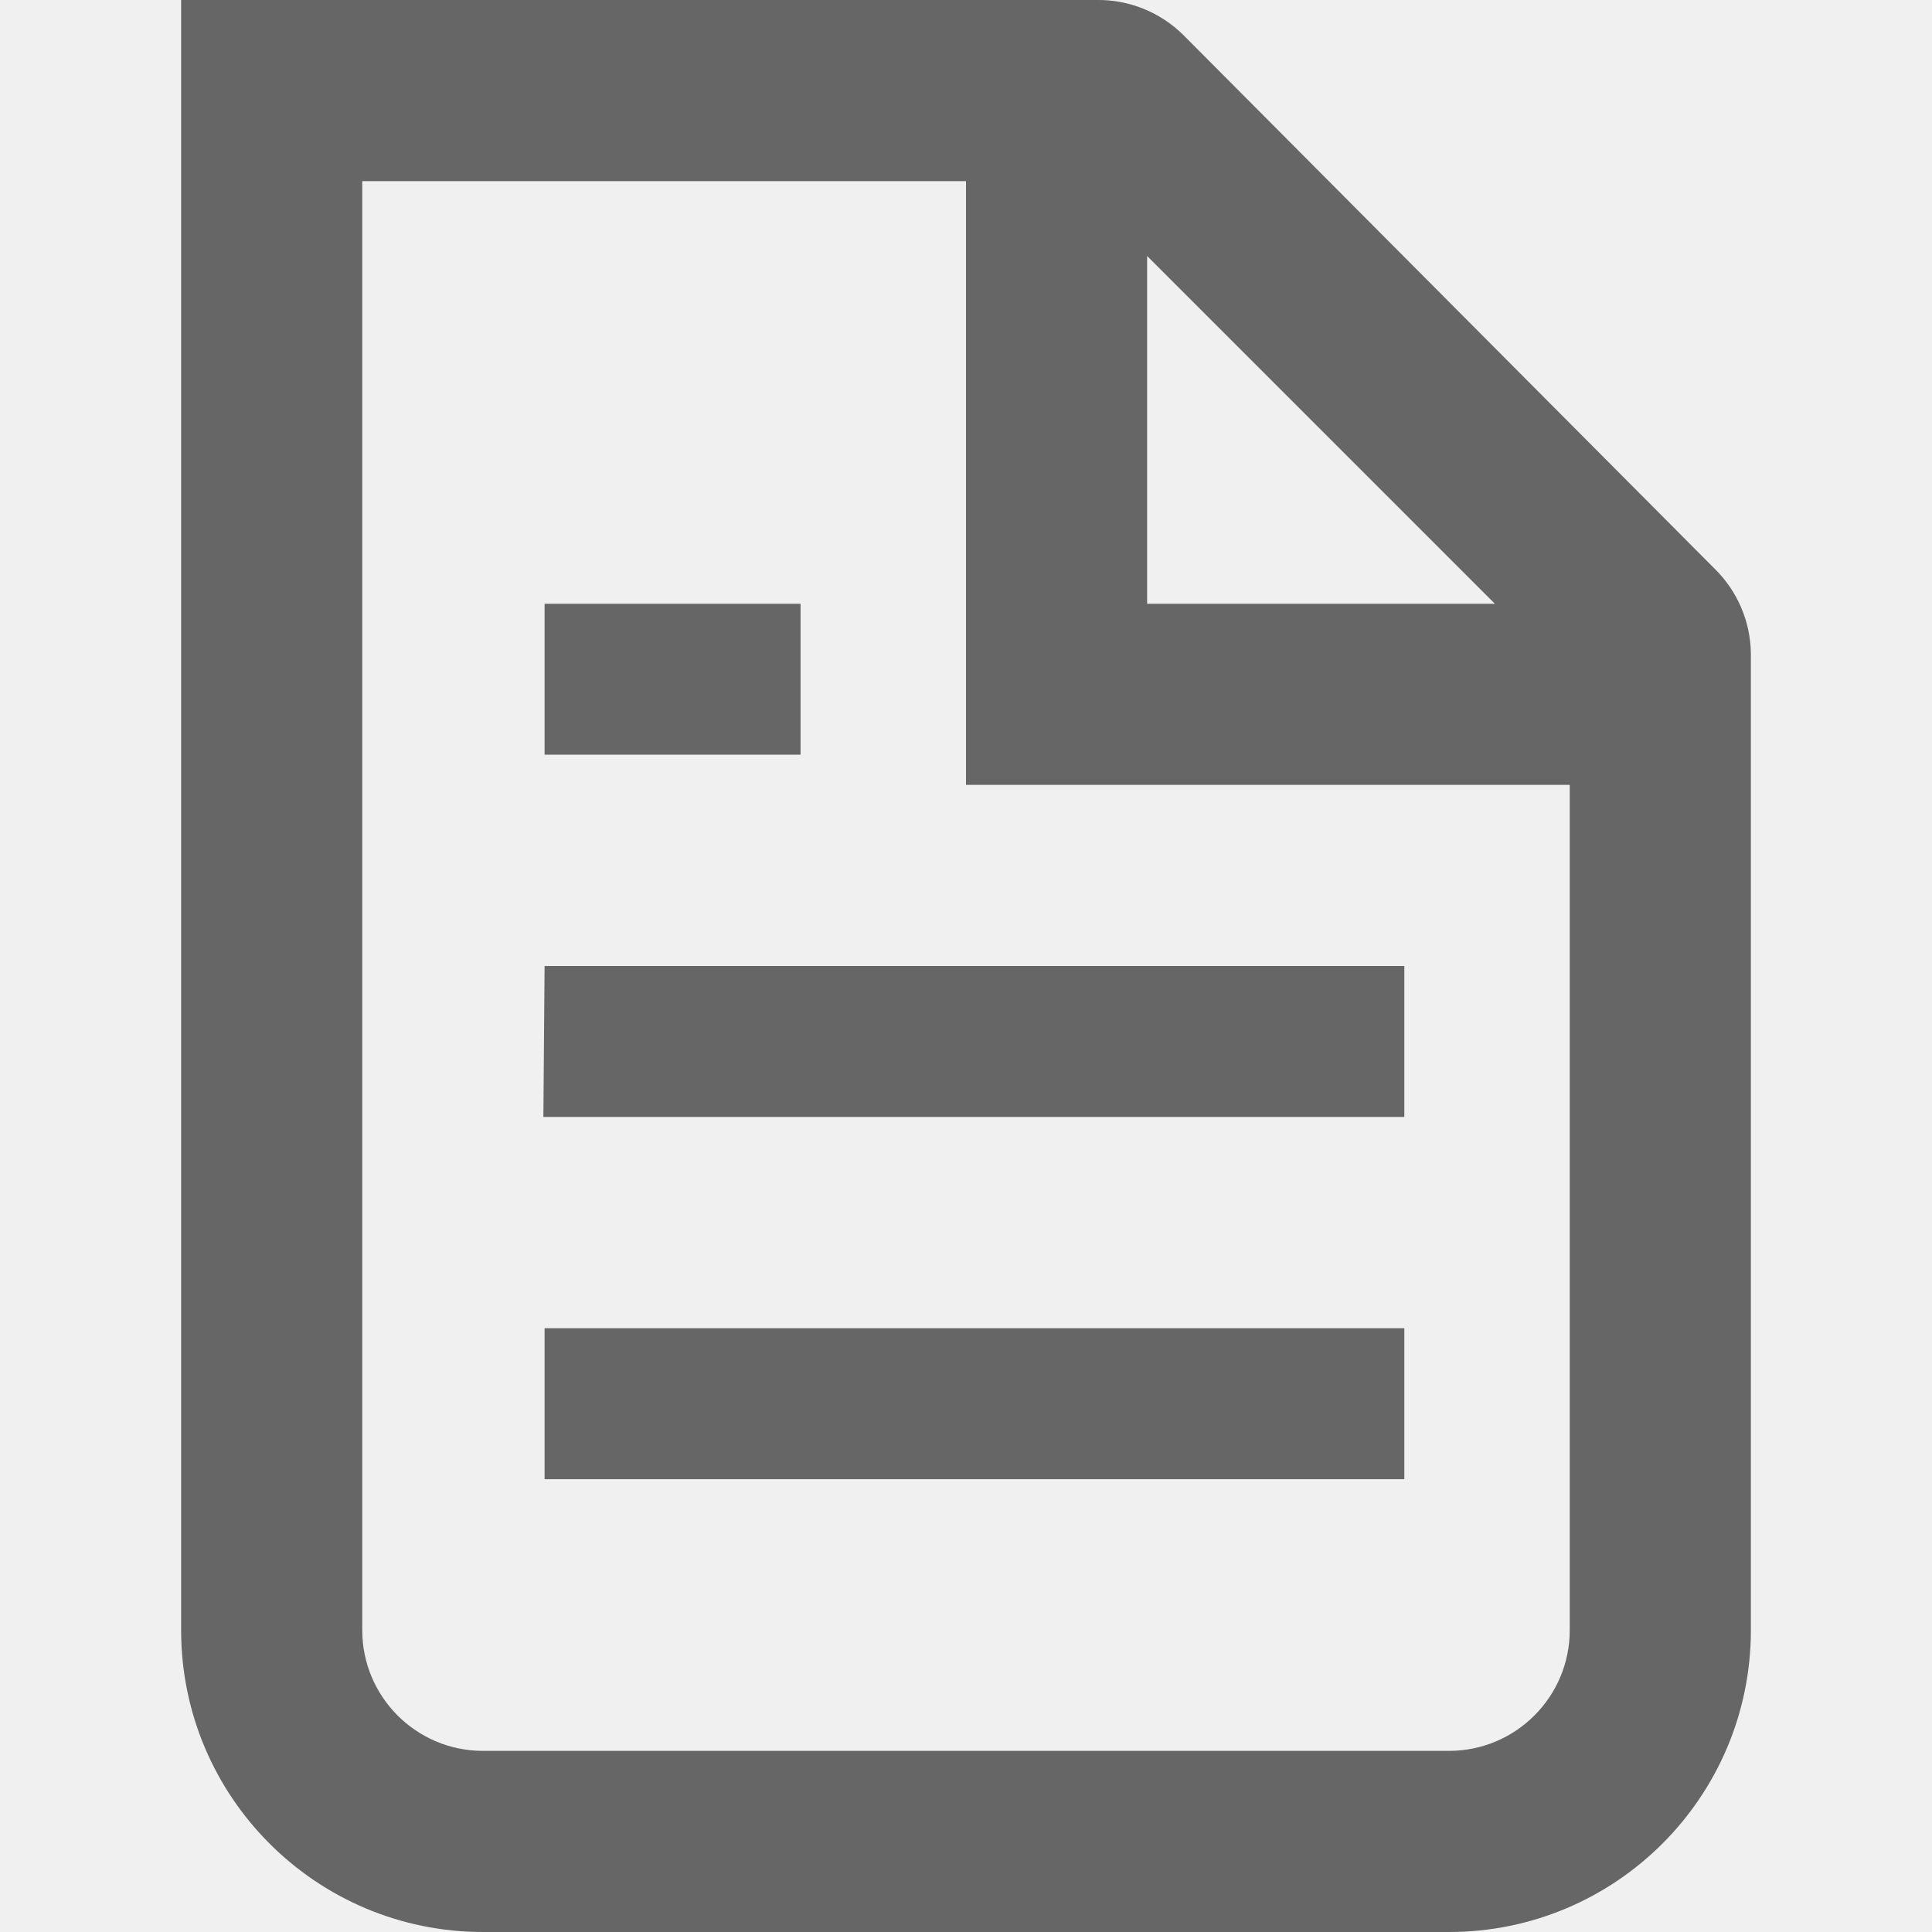
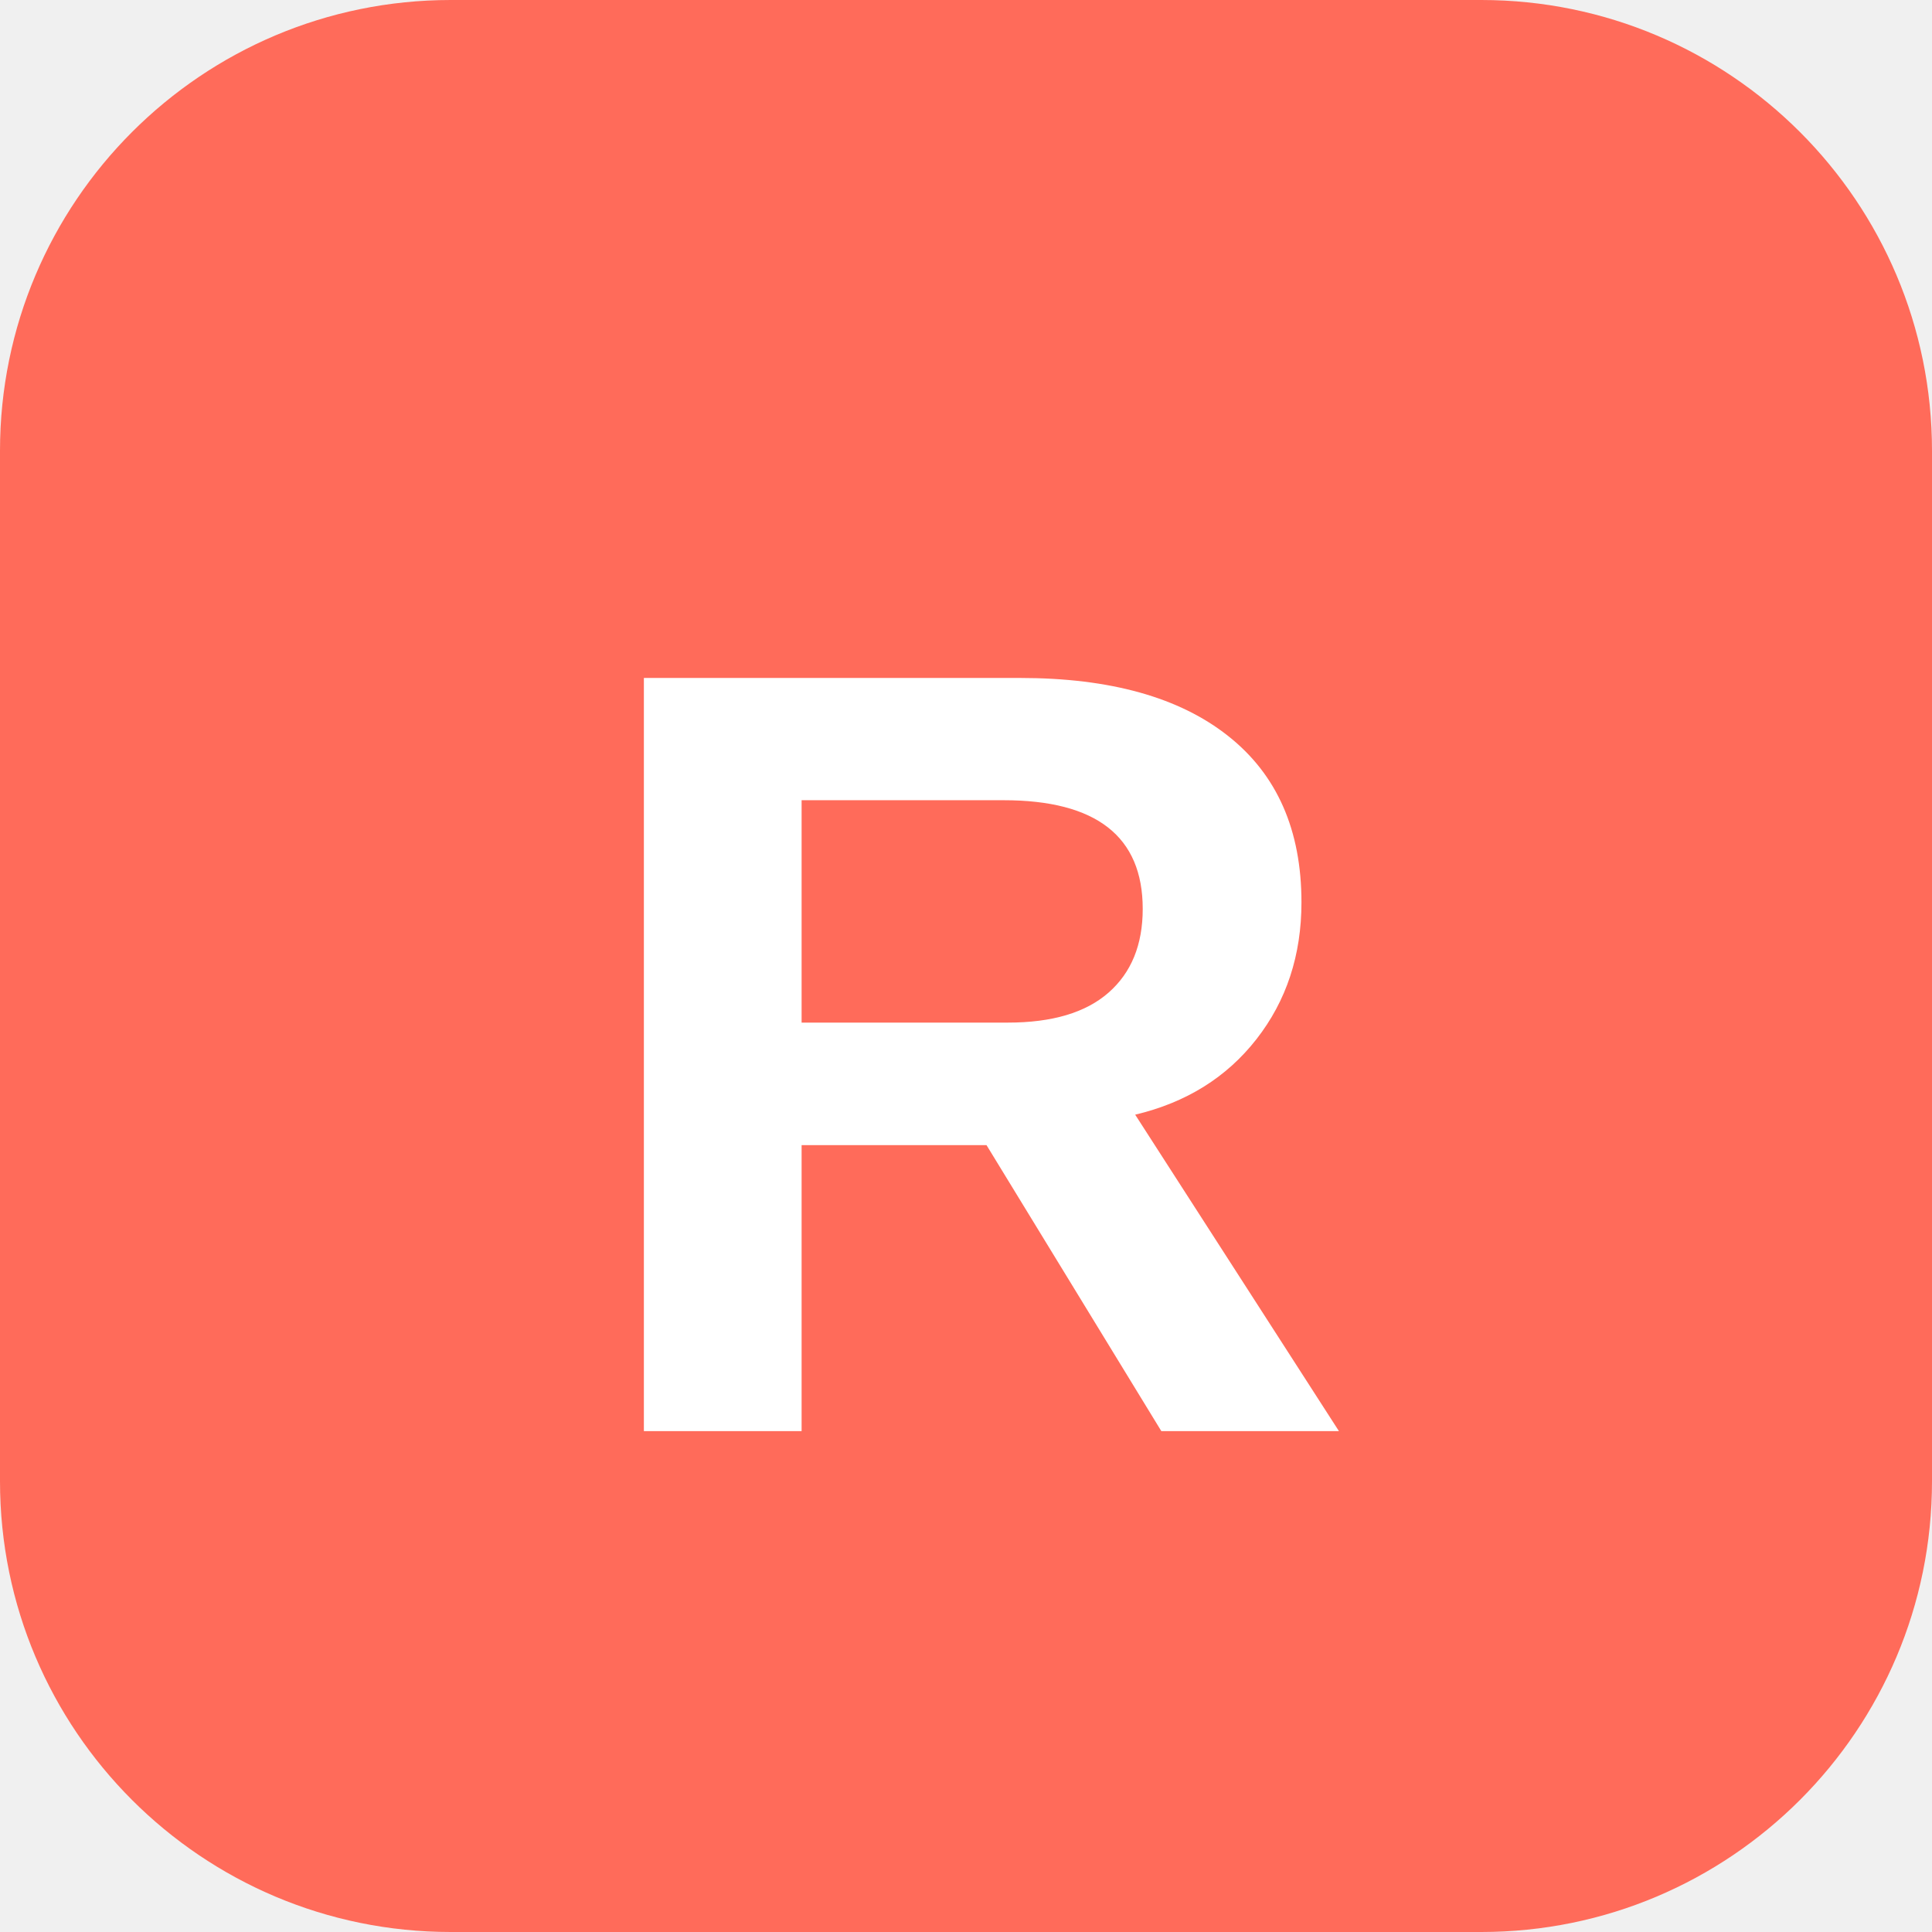
- <svg xmlns="http://www.w3.org/2000/svg" fill="none" viewBox="0 0 16 16">
-   <path d="M14.5 13.5V5.41a1 1 0 0 0-.3-.7L9.8.29A1 1 0 0 0 9.08 0H1.5v13.5A2.5 2.5 0 0 0 4 16h8a2.5 2.5 0 0 0 2.5-2.5m-1.5 0v-7H8v-5H3v12a1 1 0 0 0 1 1h8a1 1 0 0 0 1-1M9.5 5V2.12L12.38 5zM5.13 5h-.62v1.25h2.12V5zm-.62 3h7.12v1.25H4.5zm.62 3h-.62v1.25h7.12V11z" clip-rule="evenodd" fill="#666" fill-rule="evenodd" />
+ <svg xmlns="http://www.w3.org/2000/svg" width="120" height="120" viewBox="0 0 120 120">
+   <rect width="120" height="120" rx="28" fill="#FF6B5A" />
+   <text x="50%" y="58%" text-anchor="middle" font-family="Arial, Helvetica, sans-serif" font-size="68" font-weight="800" fill="#FFFFFF" dominant-baseline="middle">
+     R
+   </text>
</svg>
